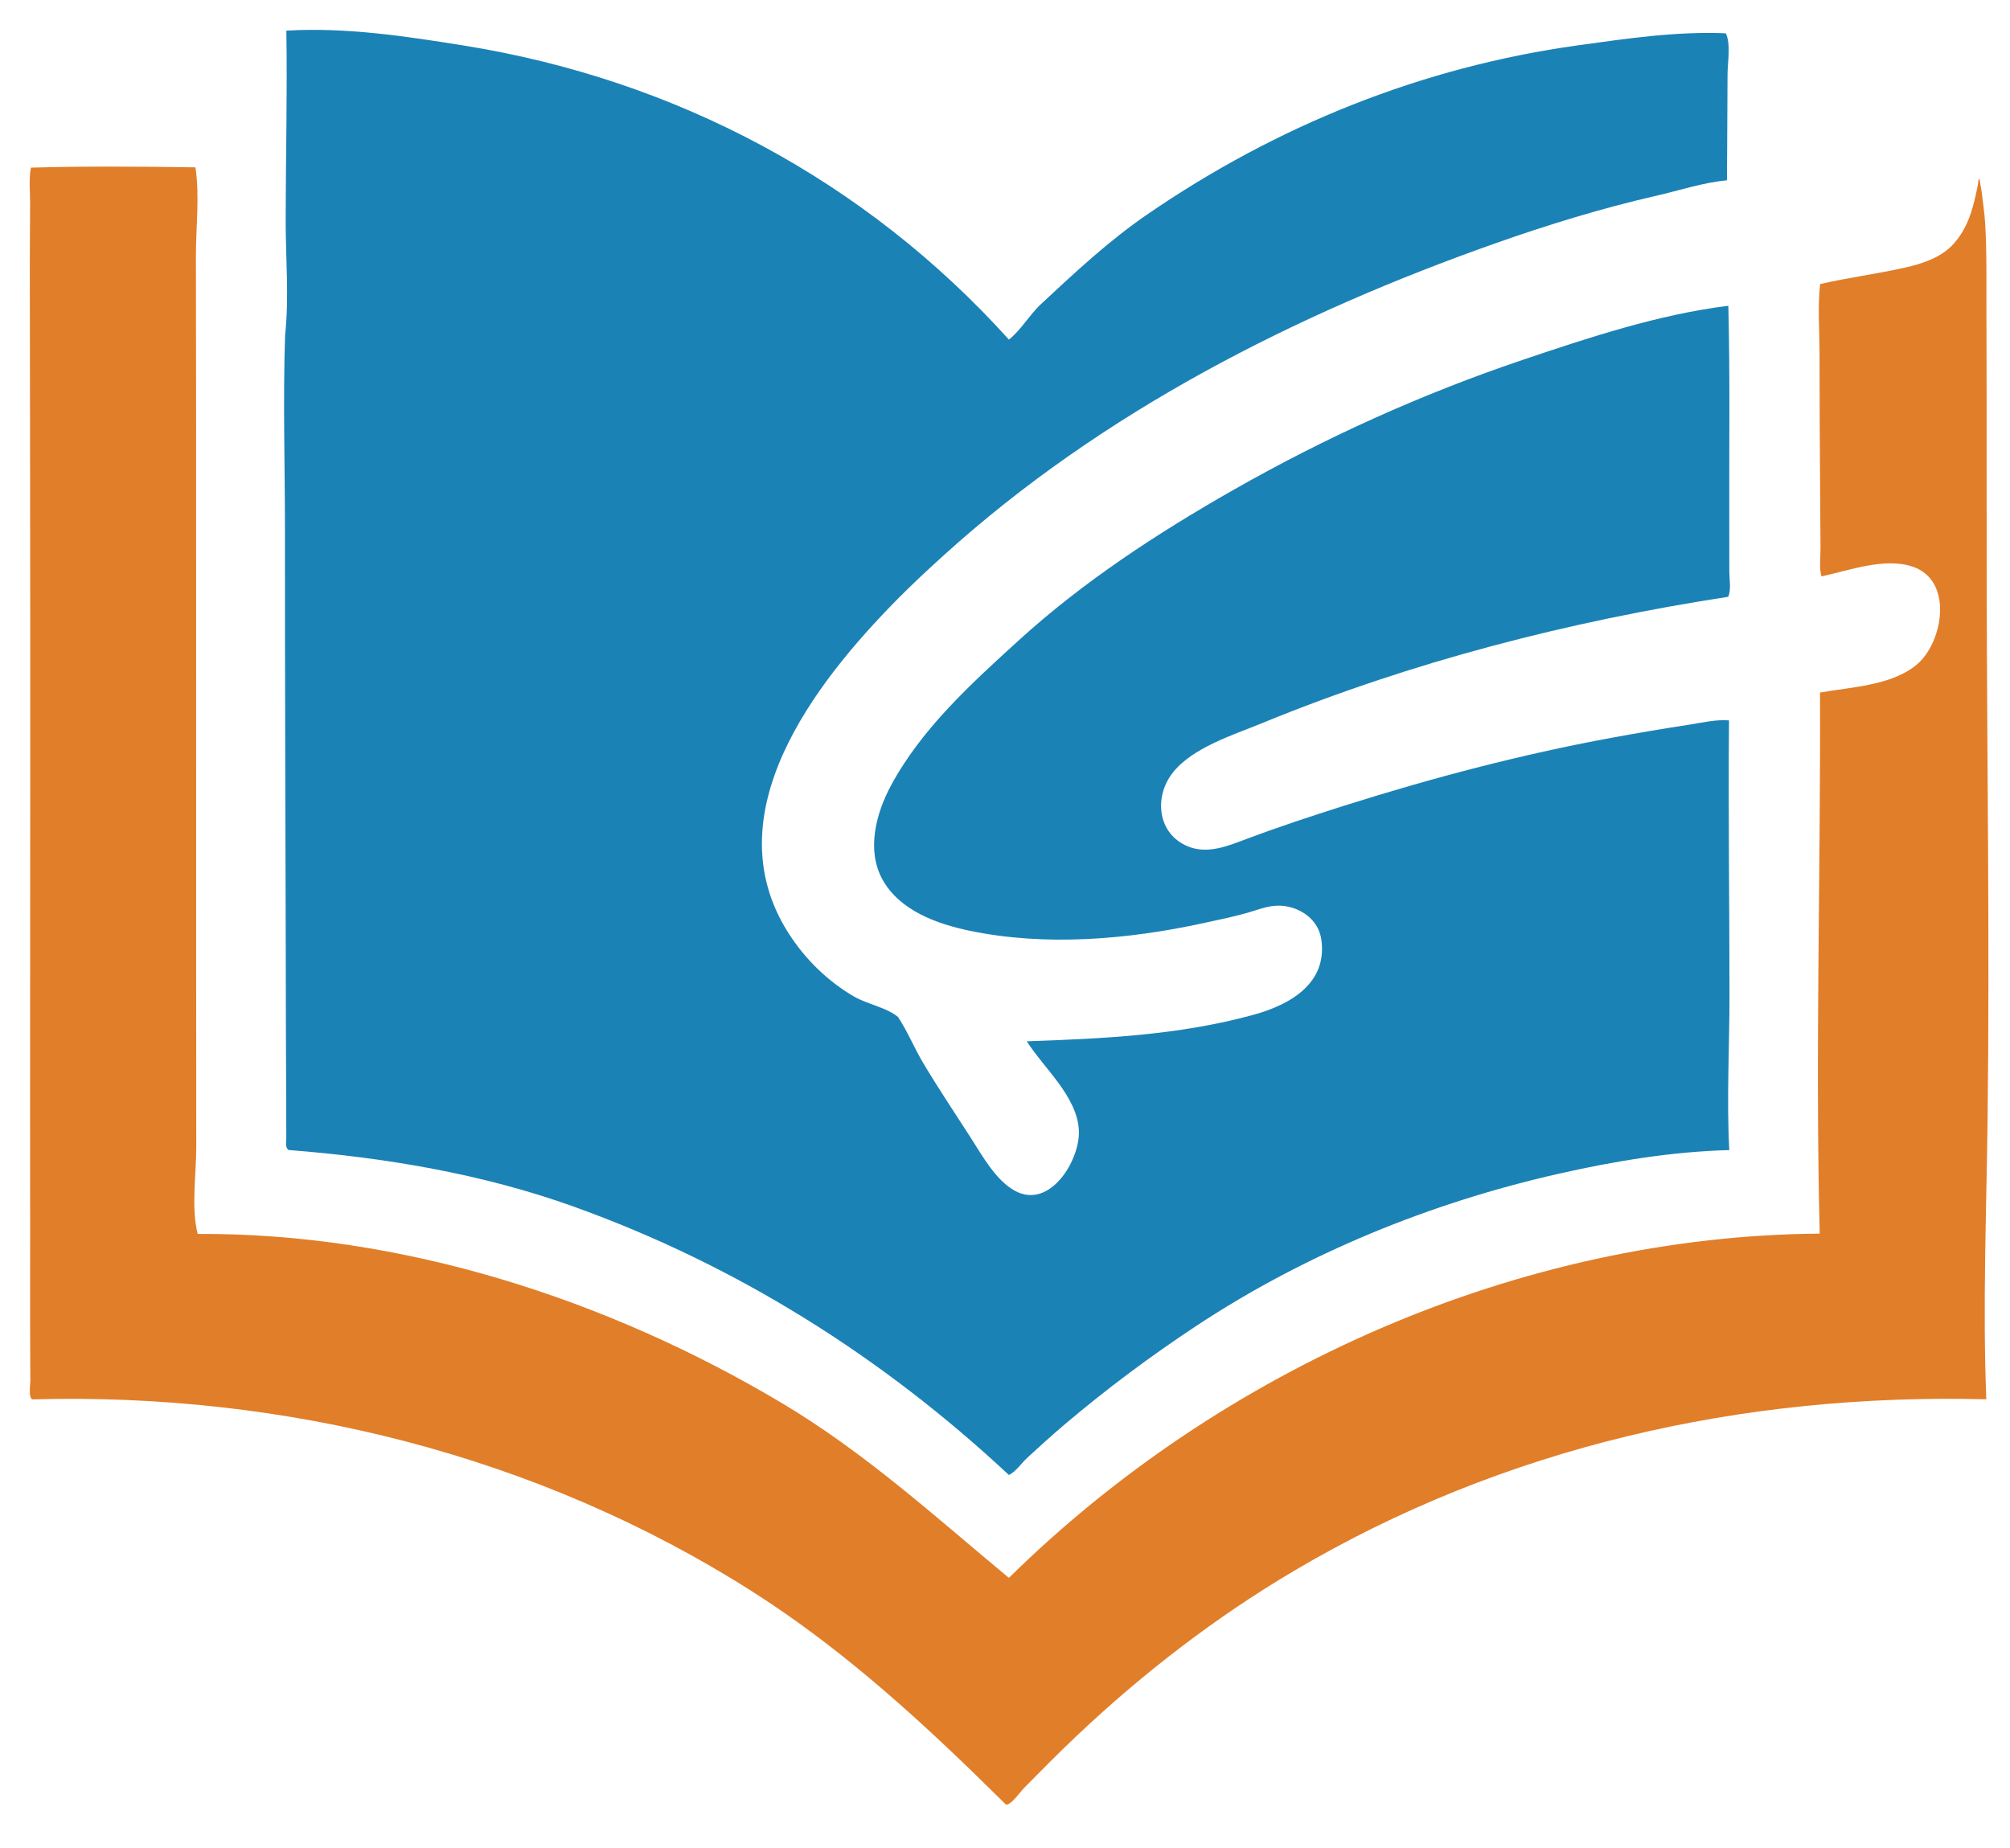
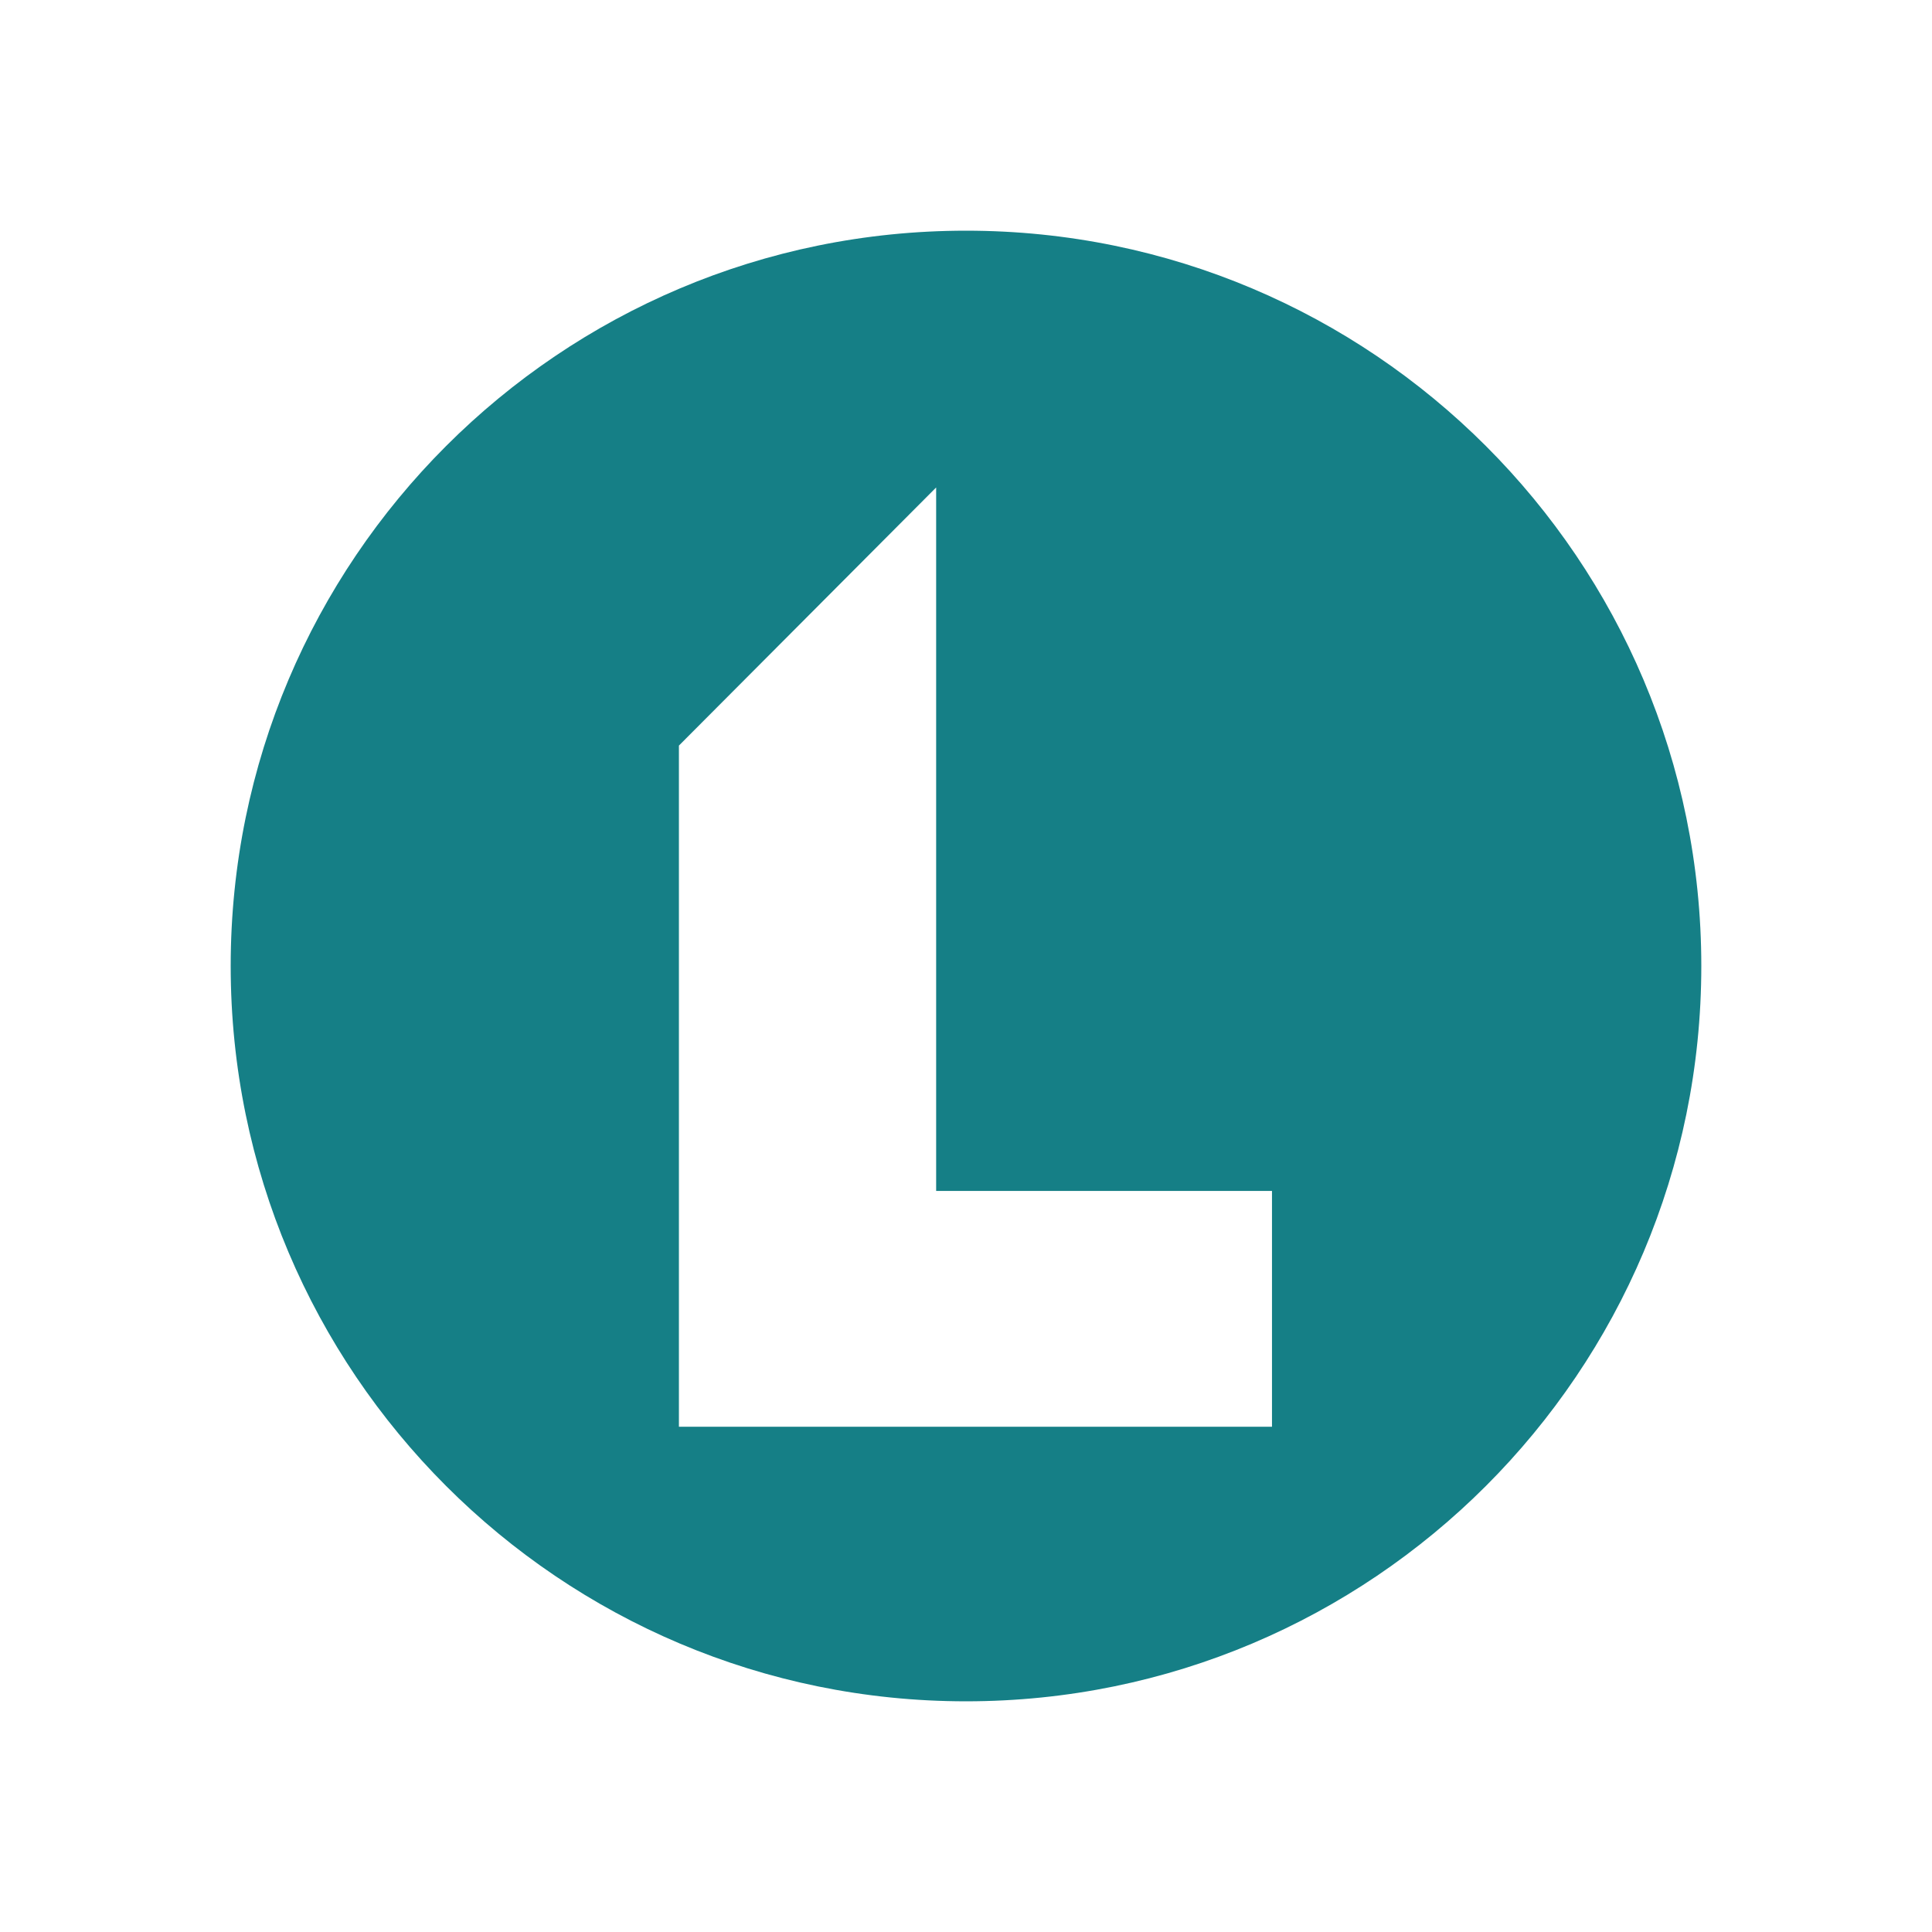
- <svg xmlns="http://www.w3.org/2000/svg" shape-rendering="geometricPrecision" viewBox="345 365 310 285">
-   <rect width="100%" height="100%" fill="none" />
-   <path d=" M 349.768 390.86 C 358.203 390.621 366.705 390.69 375.144 390.815 C 375.81 395.19 375.211 400.07 375.215 404.5 C 375.224 413.5 375.248 422.5 375.248 431.5 C 375.248 459 375.256 486.5 375.253 514 C 375.252 523.332 375.258 532.665 375.268 541.998 C 375.273 546.132 374.464 551.342 375.487 555.351 C 406.991 555.164 438.661 565.411 465.534 581.41 C 478.39 589.065 489.174 598.917 500.601 608.406 C 533.413 576.057 579.381 555.651 625.651 555.302 C 624.959 527.515 625.811 499.633 625.696 471.837 C 630.491 470.974 636.684 470.784 640.593 467.546 C 644.664 464.174 646.35 454.61 640.033 452.429 C 635.702 450.934 630.219 453.001 625.926 453.914 C 625.542 452.652 625.794 450.837 625.777 449.504 C 625.734 446.171 625.741 442.838 625.71 439.505 C 625.65 432.838 625.635 426.171 625.625 419.504 C 625.62 415.992 625.322 412.31 625.711 408.821 C 630.06 407.815 634.494 407.257 638.848 406.273 C 641.519 405.67 644.386 404.727 646.274 402.642 C 648.645 400.023 649.378 396.852 650.049 393.495 C 650.096 393.21 650.077 392.906 650.191 392.641 C 650.322 392.335 650.397 393.275 650.458 393.602 C 650.527 393.974 650.605 394.325 650.647 394.704 C 650.82 396.294 651.08 397.895 651.172 399.489 C 651.442 404.148 651.347 408.836 651.365 413.501 C 651.417 427.333 651.38 441.166 651.404 454.999 C 651.451 482.489 651.88 510.012 651.545 537.495 C 651.369 551.872 650.777 566.498 651.345 580.857 C 613.726 579.899 576.901 588.166 544.41 607.42 C 532.408 614.532 521.269 623.124 511.136 632.699 C 508.33 635.35 505.613 638.102 502.905 640.852 C 502.338 641.428 500.978 643.443 500.147 643.381 C 487.982 631.313 475.46 619.679 460.932 610.45 C 427.915 589.477 388.966 579.776 349.961 580.872 C 349.371 580.483 349.674 578.72 349.676 578.008 C 349.68 575.34 349.641 572.672 349.646 570.004 C 349.668 558.671 349.635 547.338 349.638 536.005 C 349.646 503.339 349.695 470.672 349.64 438.006 C 349.622 427.504 349.6 417.001 349.598 406.499 C 349.597 403.166 349.624 399.835 349.645 396.503 C 349.656 394.665 349.417 392.663 349.768 390.86 Z" opacity="1" fill="rgb(225,126,41)" fill-rule="evenodd" />
-   <path d=" M 388.976 416.619 C 389.602 410.88 389.053 404.775 389.059 399 C 389.068 389.249 389.325 379.475 389.163 369.728 C 398.242 369.176 407.569 370.588 416.509 372.02 C 449.153 377.252 478.437 392.811 500.6 417.383 C 502.407 415.99 503.772 413.573 505.483 411.975 C 510.693 407.108 515.981 402.173 521.875 398.122 C 541.867 384.377 564.319 375.324 588.412 371.987 C 595.904 370.95 603.574 369.809 611.162 370.137 C 611.97 371.642 611.436 374.788 611.435 376.506 C 611.433 381.942 611.361 387.382 611.348 392.815 C 607.651 393.158 604.01 394.383 600.404 395.207 C 592.027 397.119 583.705 399.685 575.607 402.543 C 544.815 413.408 514.957 428.565 490.59 450.628 C 488.141 452.846 485.732 455.082 483.408 457.435 C 470.669 470.33 454.892 490.61 466.63 508.98 C 469.16 512.939 472.647 516.362 476.711 518.725 C 478.768 519.92 481.704 520.395 483.501 521.881 C 484.977 524.113 486.008 526.677 487.383 528.982 C 489.719 532.898 492.263 536.695 494.73 540.529 C 496.513 543.302 498.591 547.122 501.589 548.725 C 506.973 551.605 511.603 543.915 511.395 539.405 C 511.153 534.149 506.031 529.831 503.361 525.635 C 515.221 525.213 526.807 524.705 538.342 521.539 C 543.921 520.007 549.769 516.718 548.786 509.921 C 548.346 506.875 545.596 504.941 542.66 504.722 C 540.905 504.591 539.374 505.218 537.728 505.707 C 535.412 506.395 533.038 506.868 530.679 507.383 C 518.987 509.937 506.245 511.035 494.457 508.559 C 489.458 507.509 483.778 505.449 481.138 500.74 C 478.578 496.172 480.104 490.45 482.44 486.125 C 487.171 477.371 494.779 470.475 502.049 463.845 C 512.039 454.735 523.511 447.248 535.226 440.576 C 549.432 432.485 564.282 425.776 579.769 420.54 C 589.93 417.106 600.883 413.477 611.56 412.174 C 611.828 422.771 611.677 433.399 611.703 444.003 C 611.711 447.08 611.699 450.157 611.713 453.233 C 611.718 454.37 612.022 456.005 611.534 457.064 C 587.003 460.838 562.639 467.108 539.666 476.548 C 535.217 478.376 528.818 480.341 525.794 484.301 C 522.943 488.035 523.538 493.668 528.245 495.581 C 531.235 496.796 534.344 495.513 537.181 494.446 C 542.185 492.565 547.256 490.889 552.352 489.277 C 565.831 485.015 579.555 481.393 593.464 478.829 C 597.475 478.09 601.484 477.407 605.517 476.791 C 607.505 476.487 609.649 475.959 611.663 476.13 C 611.536 490.245 611.732 504.385 611.739 518.506 C 611.743 526.43 611.278 534.511 611.707 542.415 C 602.901 542.639 593.99 544.12 585.41 546.061 C 565.675 550.526 546.432 558.35 529.508 569.532 C 522.46 574.189 515.608 579.296 509.169 584.764 C 507.219 586.419 505.294 588.158 503.417 589.896 C 502.527 590.72 501.697 592.002 500.6 592.534 C 481.057 574.281 458.604 560.148 433.415 551.11 C 419.335 546.058 404.333 543.557 389.477 542.399 C 388.942 541.927 389.156 541.18 389.154 540.508 C 389.148 538.507 389.153 536.506 389.138 534.504 C 389.084 526.837 389.095 519.17 389.072 511.503 C 389.009 490 388.944 468.503 388.95 446.996 C 388.953 436.888 388.626 426.72 388.976 416.619 Z" opacity="1" fill="rgb(27,130,182)" fill-rule="evenodd" />
+ <svg xmlns="http://www.w3.org/2000/svg" version="1.1" x="0px" y="0px" width="168" height="168" xml:space="preserve">
+   <g transform="translate(20.06014 20.05959) scale(1.102582 1.102582) rotate(0 57.991 57.9915)">
+     <path d="M57.992 0C25.965 0 0 25.963 0 57.99c0 32.03 25.965 57.993 57.992 57.993 32.025 0 57.99-25.963 57.99-57.993C115.982 25.963 90.018 0 57.992 0zm24.131 94.327H35.35V40.608l20.287-20.357v55.48h26.486v18.596z" fill="#157f86" />
+   </g>
</svg>
